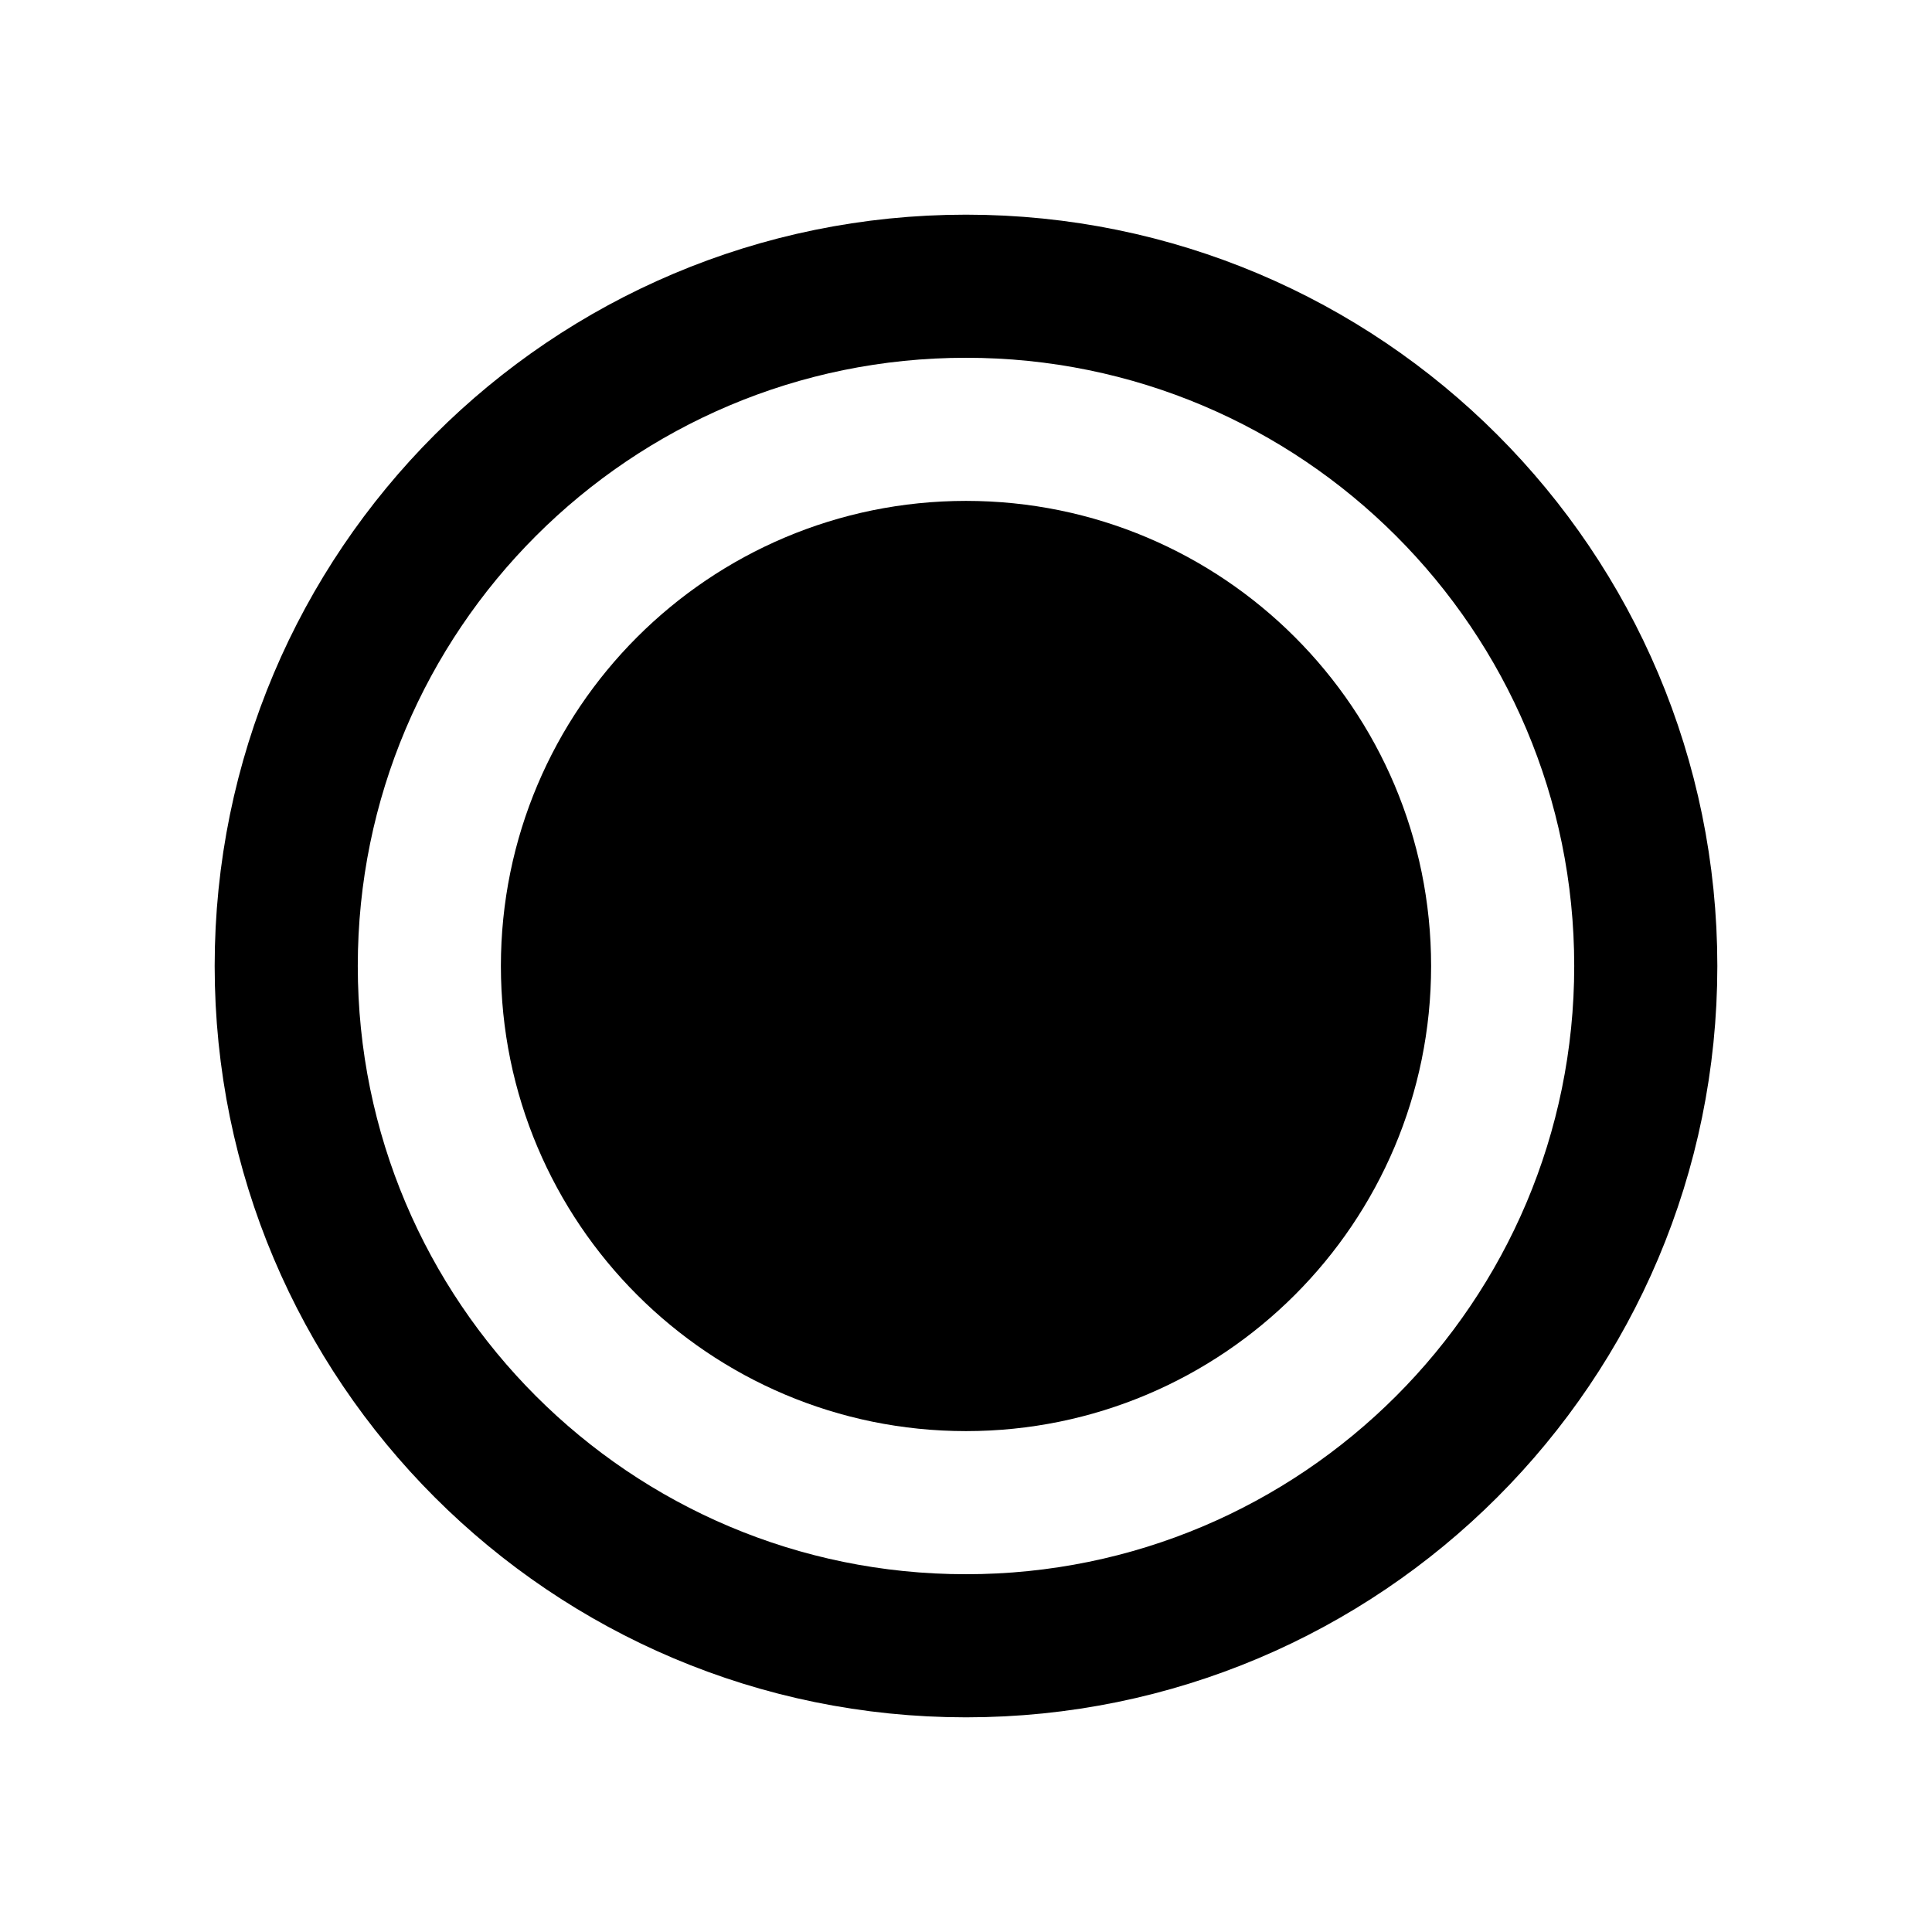
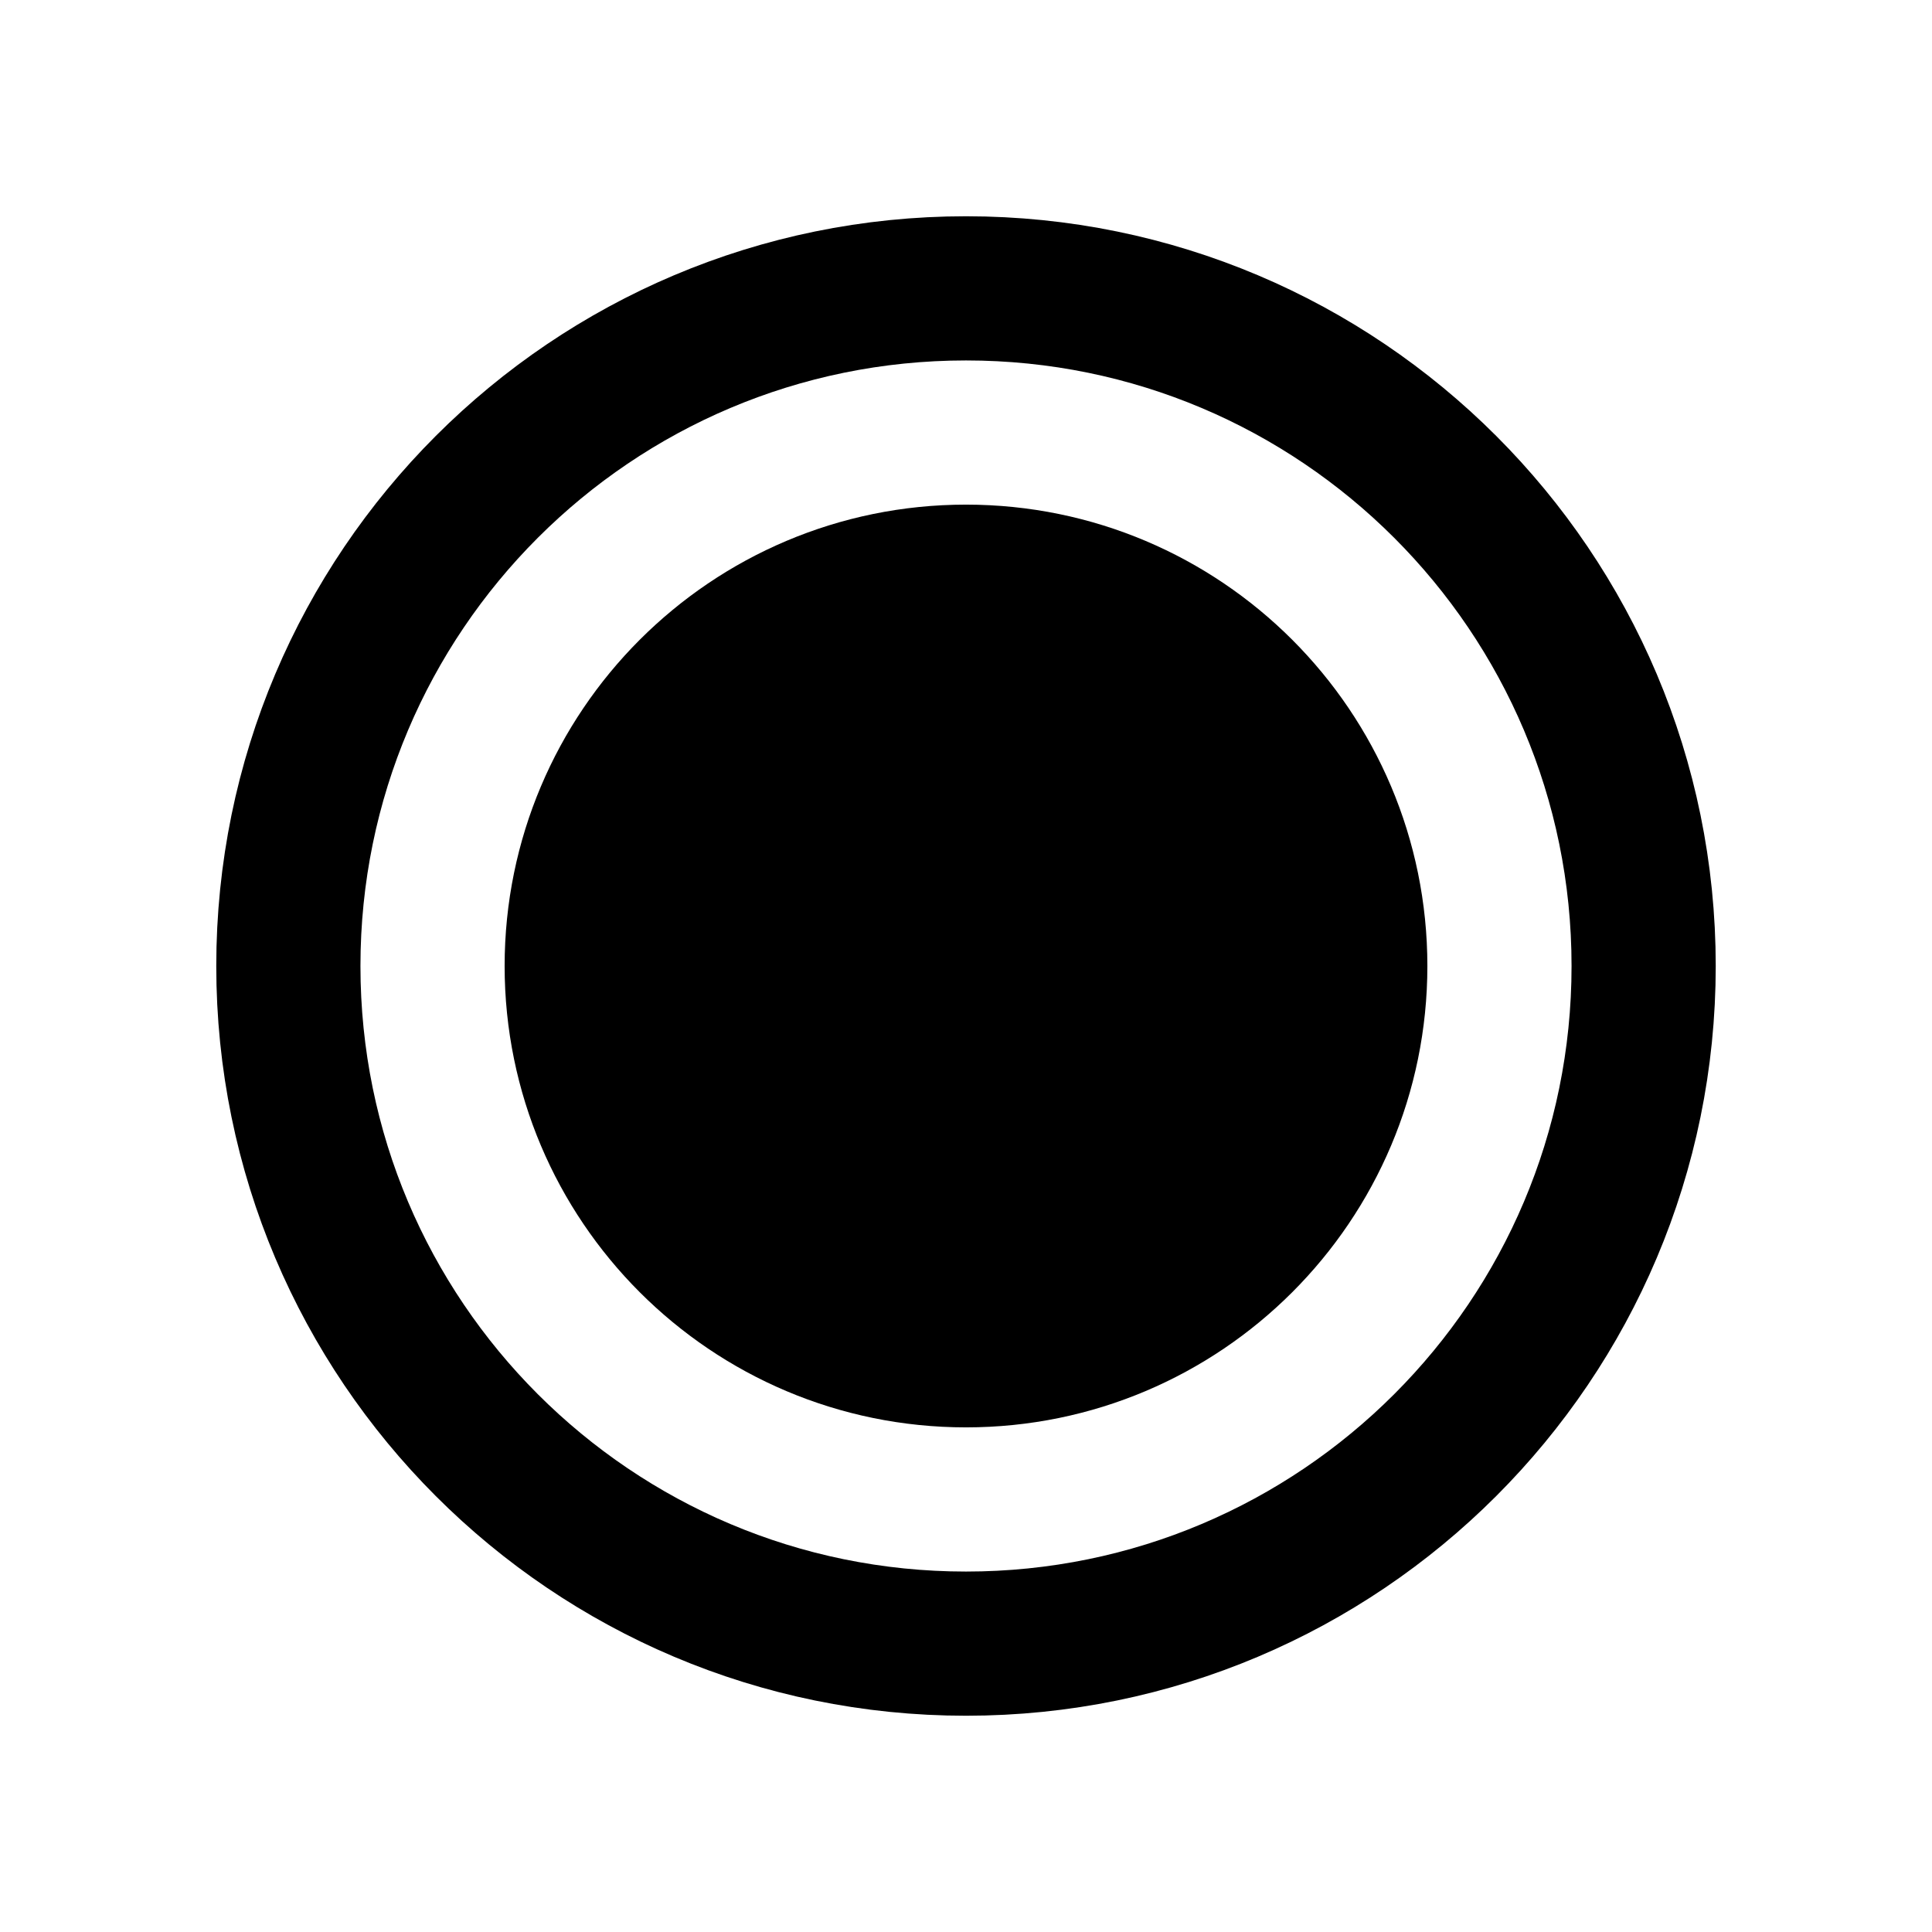
- <svg xmlns="http://www.w3.org/2000/svg" width="27pt" height="27pt" viewBox="0.00 0.00 27.00 27.00">
-   <g id="graph0" class="graph" transform="scale(1 1) rotate(0) translate(4 23)">
-     <polygon fill="white" stroke="none" points="-4,4 -4,-23 23,-23 23,4 -4,4" />
+ <svg xmlns="http://www.w3.org/2000/svg" width="27pt" height="27pt" viewBox="0.00 0.00 26.80 26.80">
+   <g id="graph0" class="graph" transform="scale(1 1) rotate(0) translate(4 22.8)">
+     <polygon fill="white" stroke="none" points="-4,4 -4,-22.8 22.8,-22.8 22.8,4 -4,4" />
    <g id="node1" class="node state final">
-       <ellipse fill="black" stroke="black" stroke-width="2" cx="9.5" cy="-9.5" rx="5.5" ry="5.5" />
-       <ellipse fill="none" stroke="black" stroke-width="2" cx="9.5" cy="-9.5" rx="9.5" ry="9.5" />
+       <ellipse fill="black" stroke="black" stroke-width="2" cx="9.4" cy="-9.4" rx="5.4" ry="5.4" />
+       <ellipse fill="none" stroke="black" stroke-width="2" cx="9.4" cy="-9.4" rx="9.4" ry="9.4" />
    </g>
  </g>
</svg>
